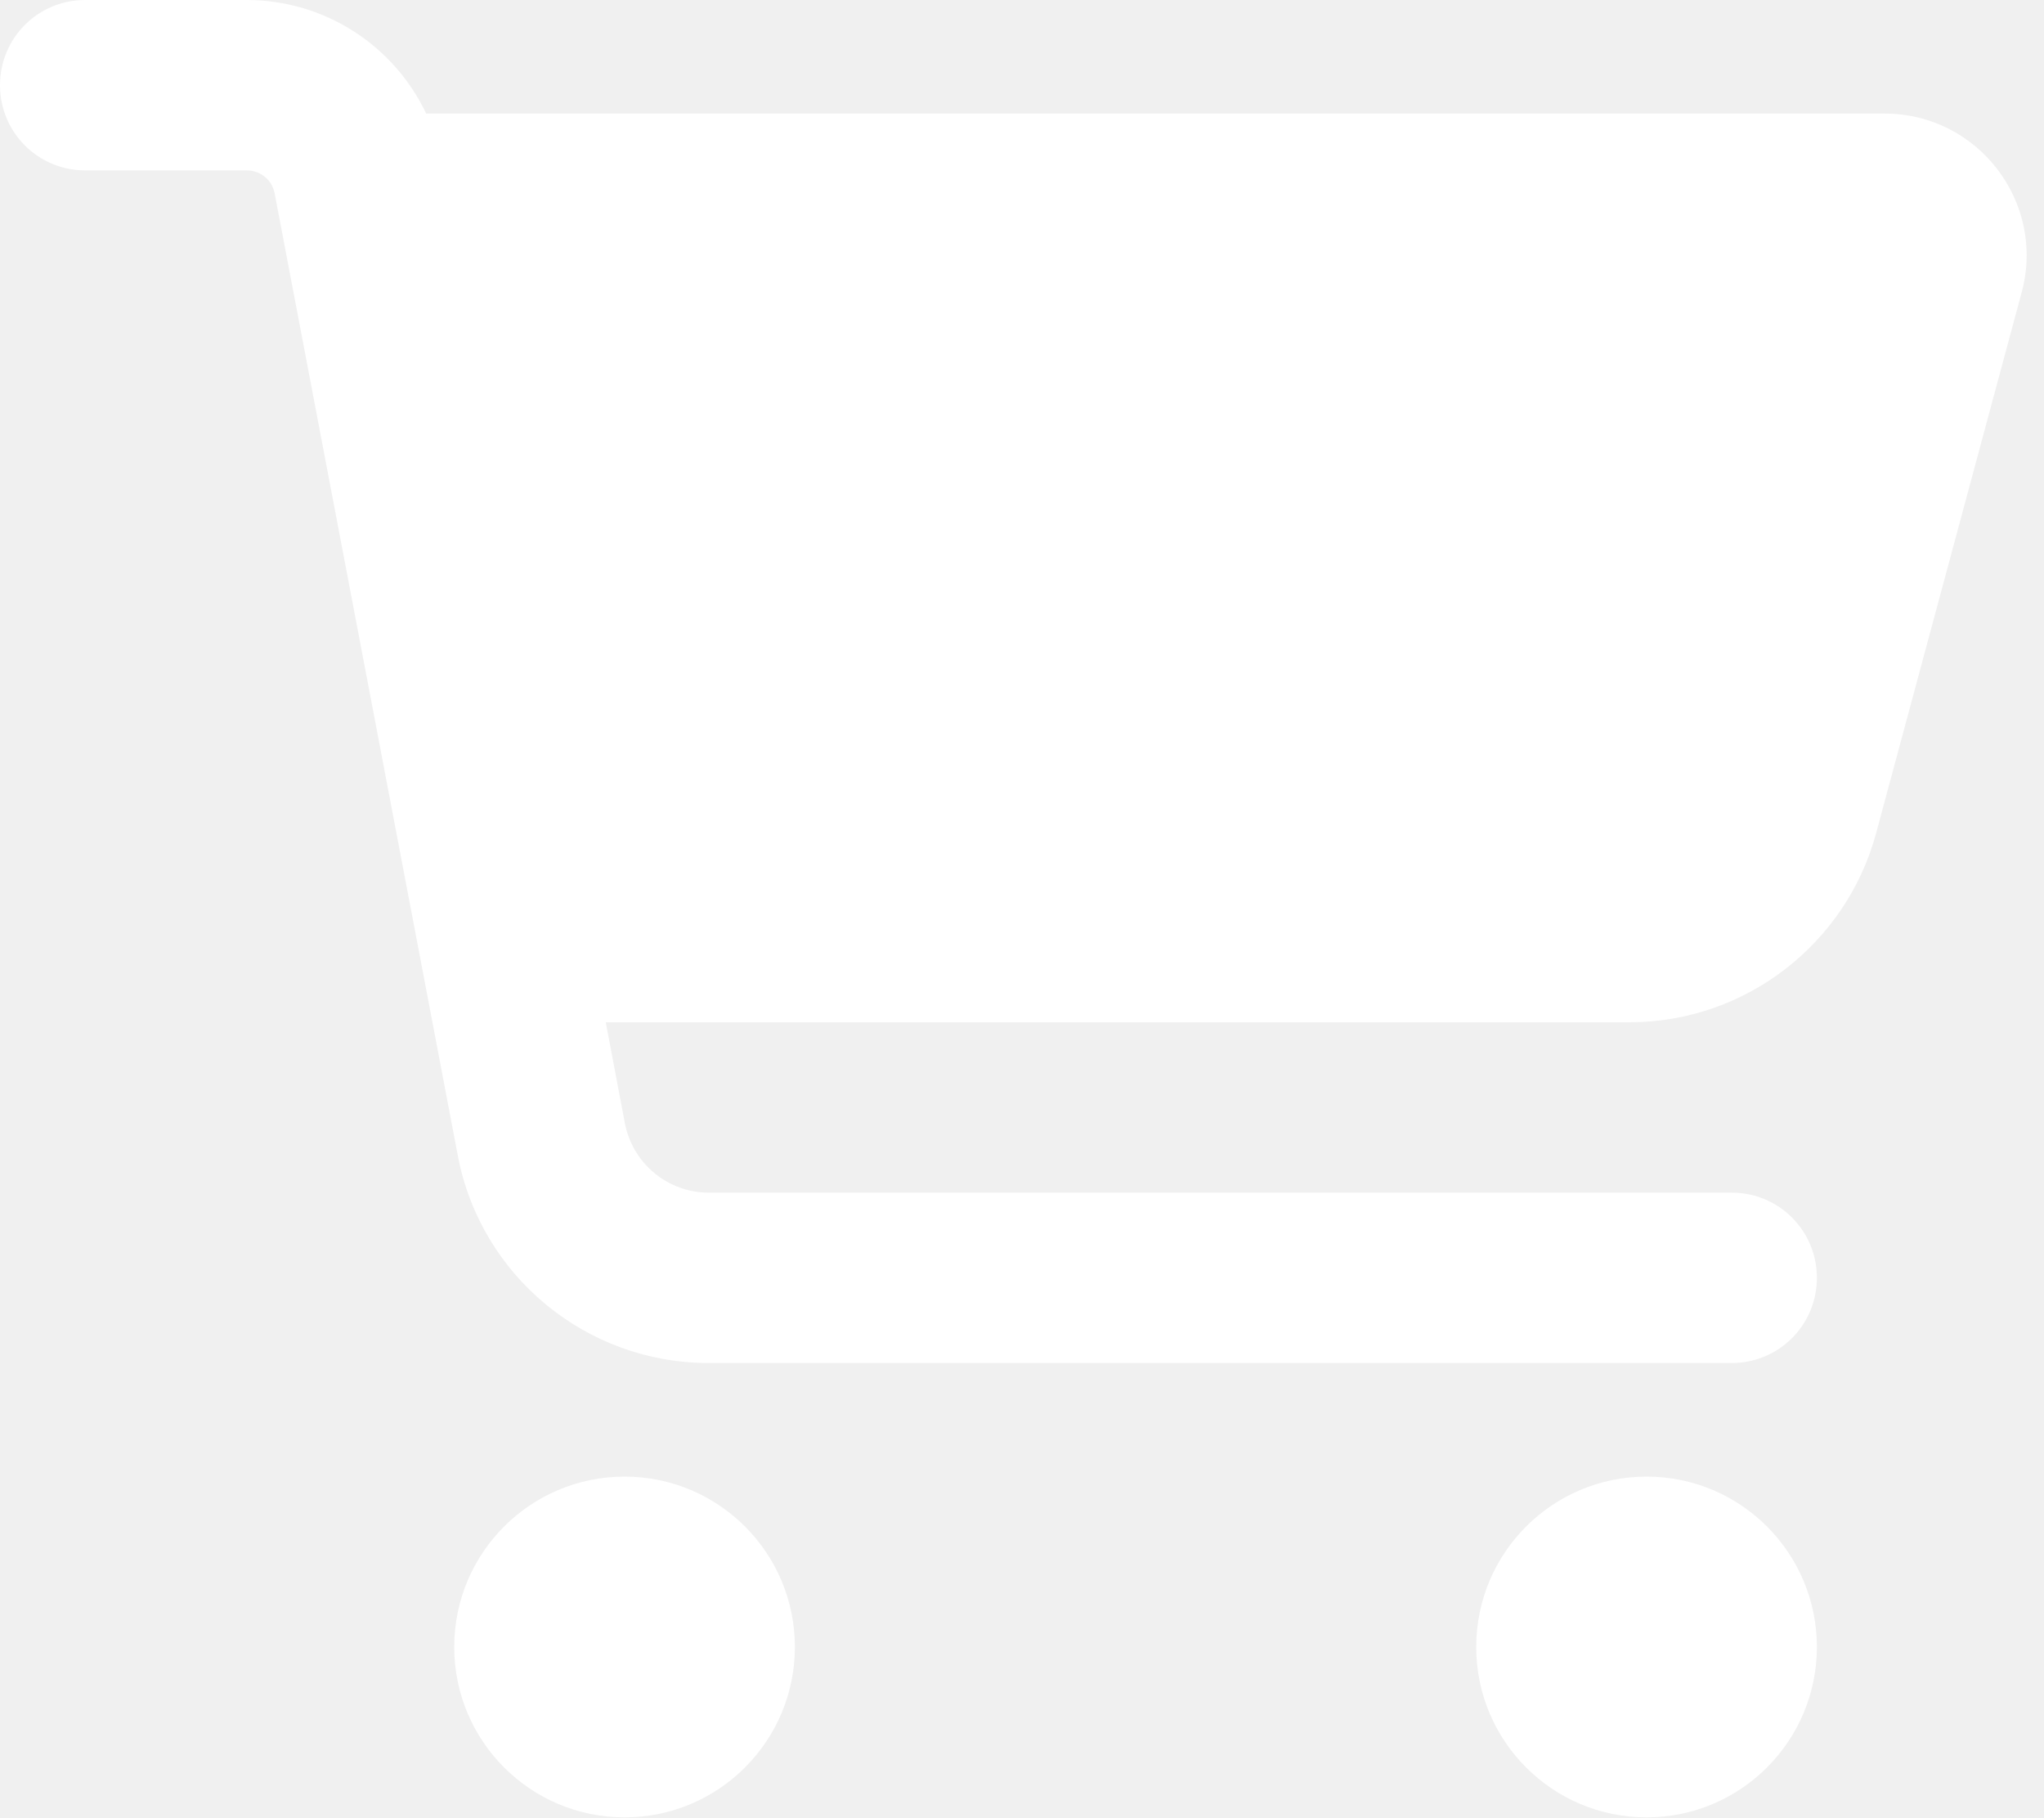
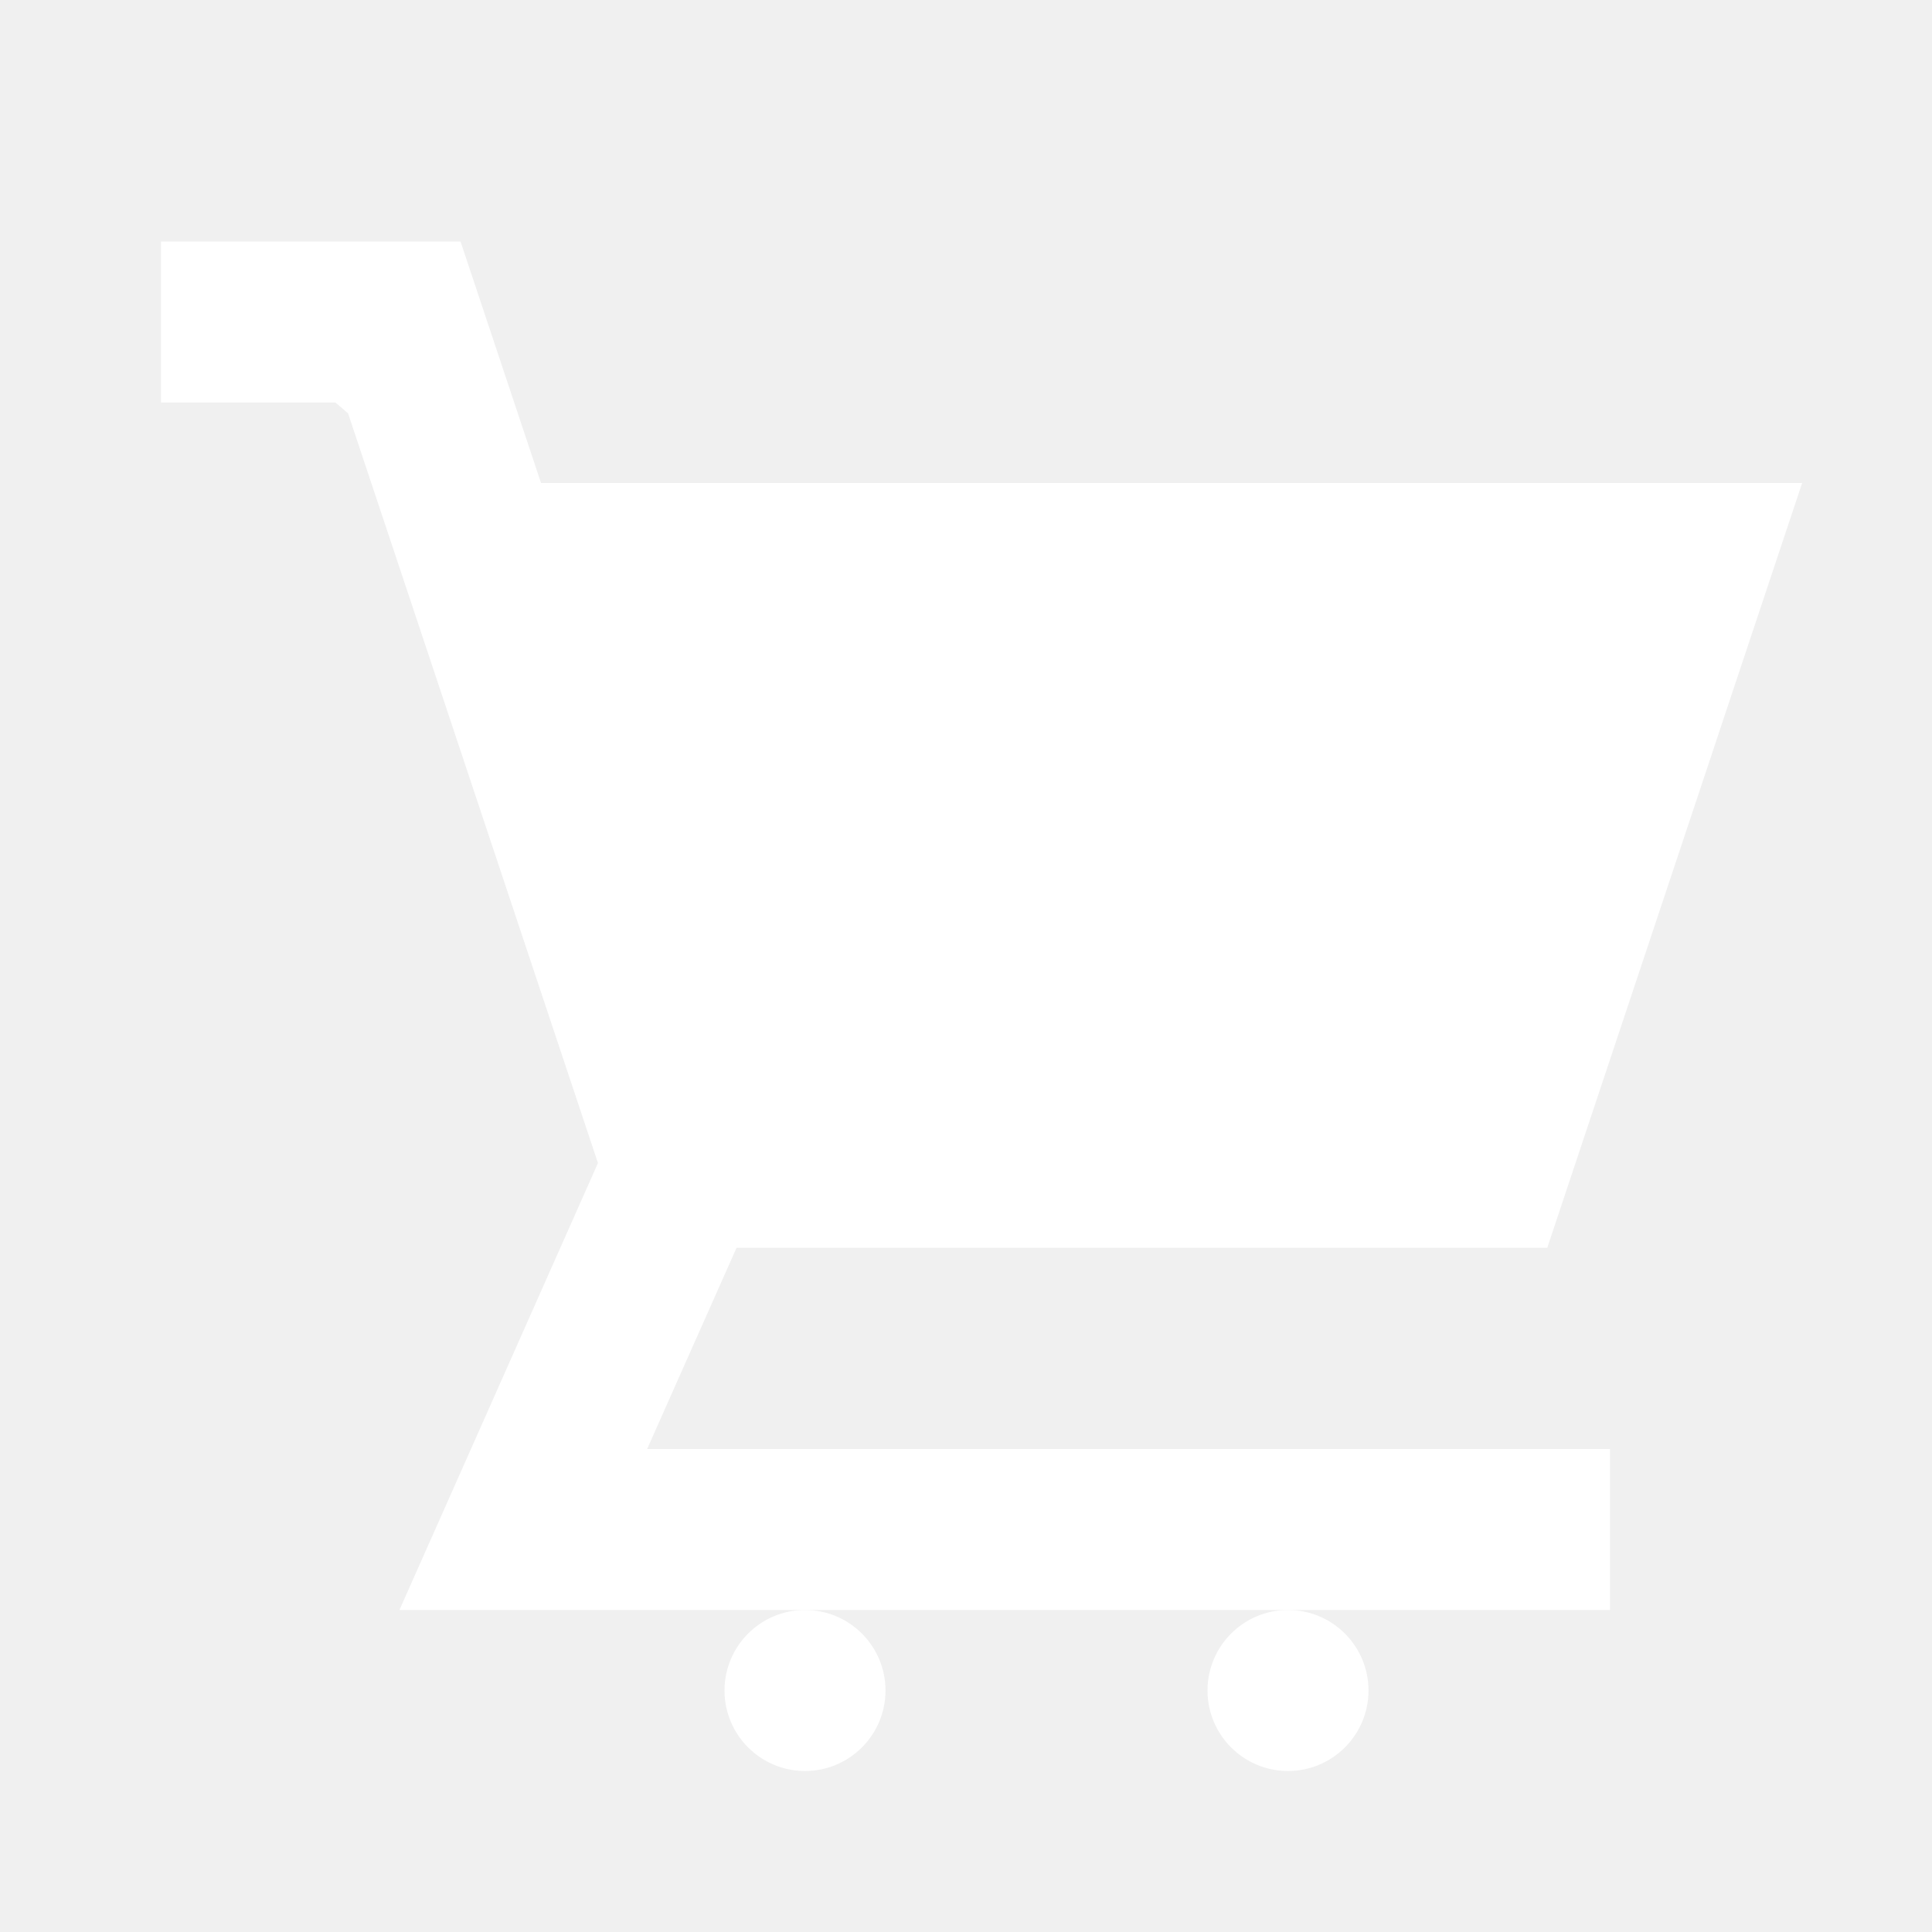
- <svg xmlns="http://www.w3.org/2000/svg" viewBox="0 0 576 512">
-   <path fill="#ffffff" d="M0 24C0 10.7 10.7 0 24 0H69.5c22 0 41.5 12.8 50.6 32h411c26.3 0 45.5 25 38.6 50.4l-41 152.3c-8.5 31.4-37 53.3-69.5 53.3H170.7l5.4 28.5c2.2 11.3 12.1 19.5 23.6 19.5H488c13.3 0 24 10.7 24 24s-10.7 24-24 24H199.7c-34.6 0-64.3-24.6-70.7-58.5L77.4 54.5c-.7-3.8-4-6.5-7.9-6.5H24C10.7 48 0 37.3 0 24zM128 464a48 48 0 1 1 96 0 48 48 0 1 1 -96 0zm336-48a48 48 0 1 1 0 96 48 48 0 1 1 0-96z" />
+ <svg xmlns="http://www.w3.org/2000/svg" width="24" height="24" viewBox="0 0 24 24" fill="none">
+   <path d="M4.324 5.135L7.428 14.448L4.962 20H10H16H20V18H8.039L9.15 15.5H19.221L22.387 6H6.721L5.721 3H2V5H4.167L4.324 5.135Z" fill="white" />
+   <path d="M10 22C10.552 22 11 21.552 11 21C11 20.448 10.552 20 10 20C9.448 20 9 20.448 9 21C9 21.552 9.448 22 10 22Z" fill="white" />
+   <path d="M16 22C16.552 22 17 21.552 17 21C17 20.448 16.552 20 16 20C15.448 20 15 20.448 15 21C15 21.552 15.448 22 16 22Z" fill="white" />
</svg>
